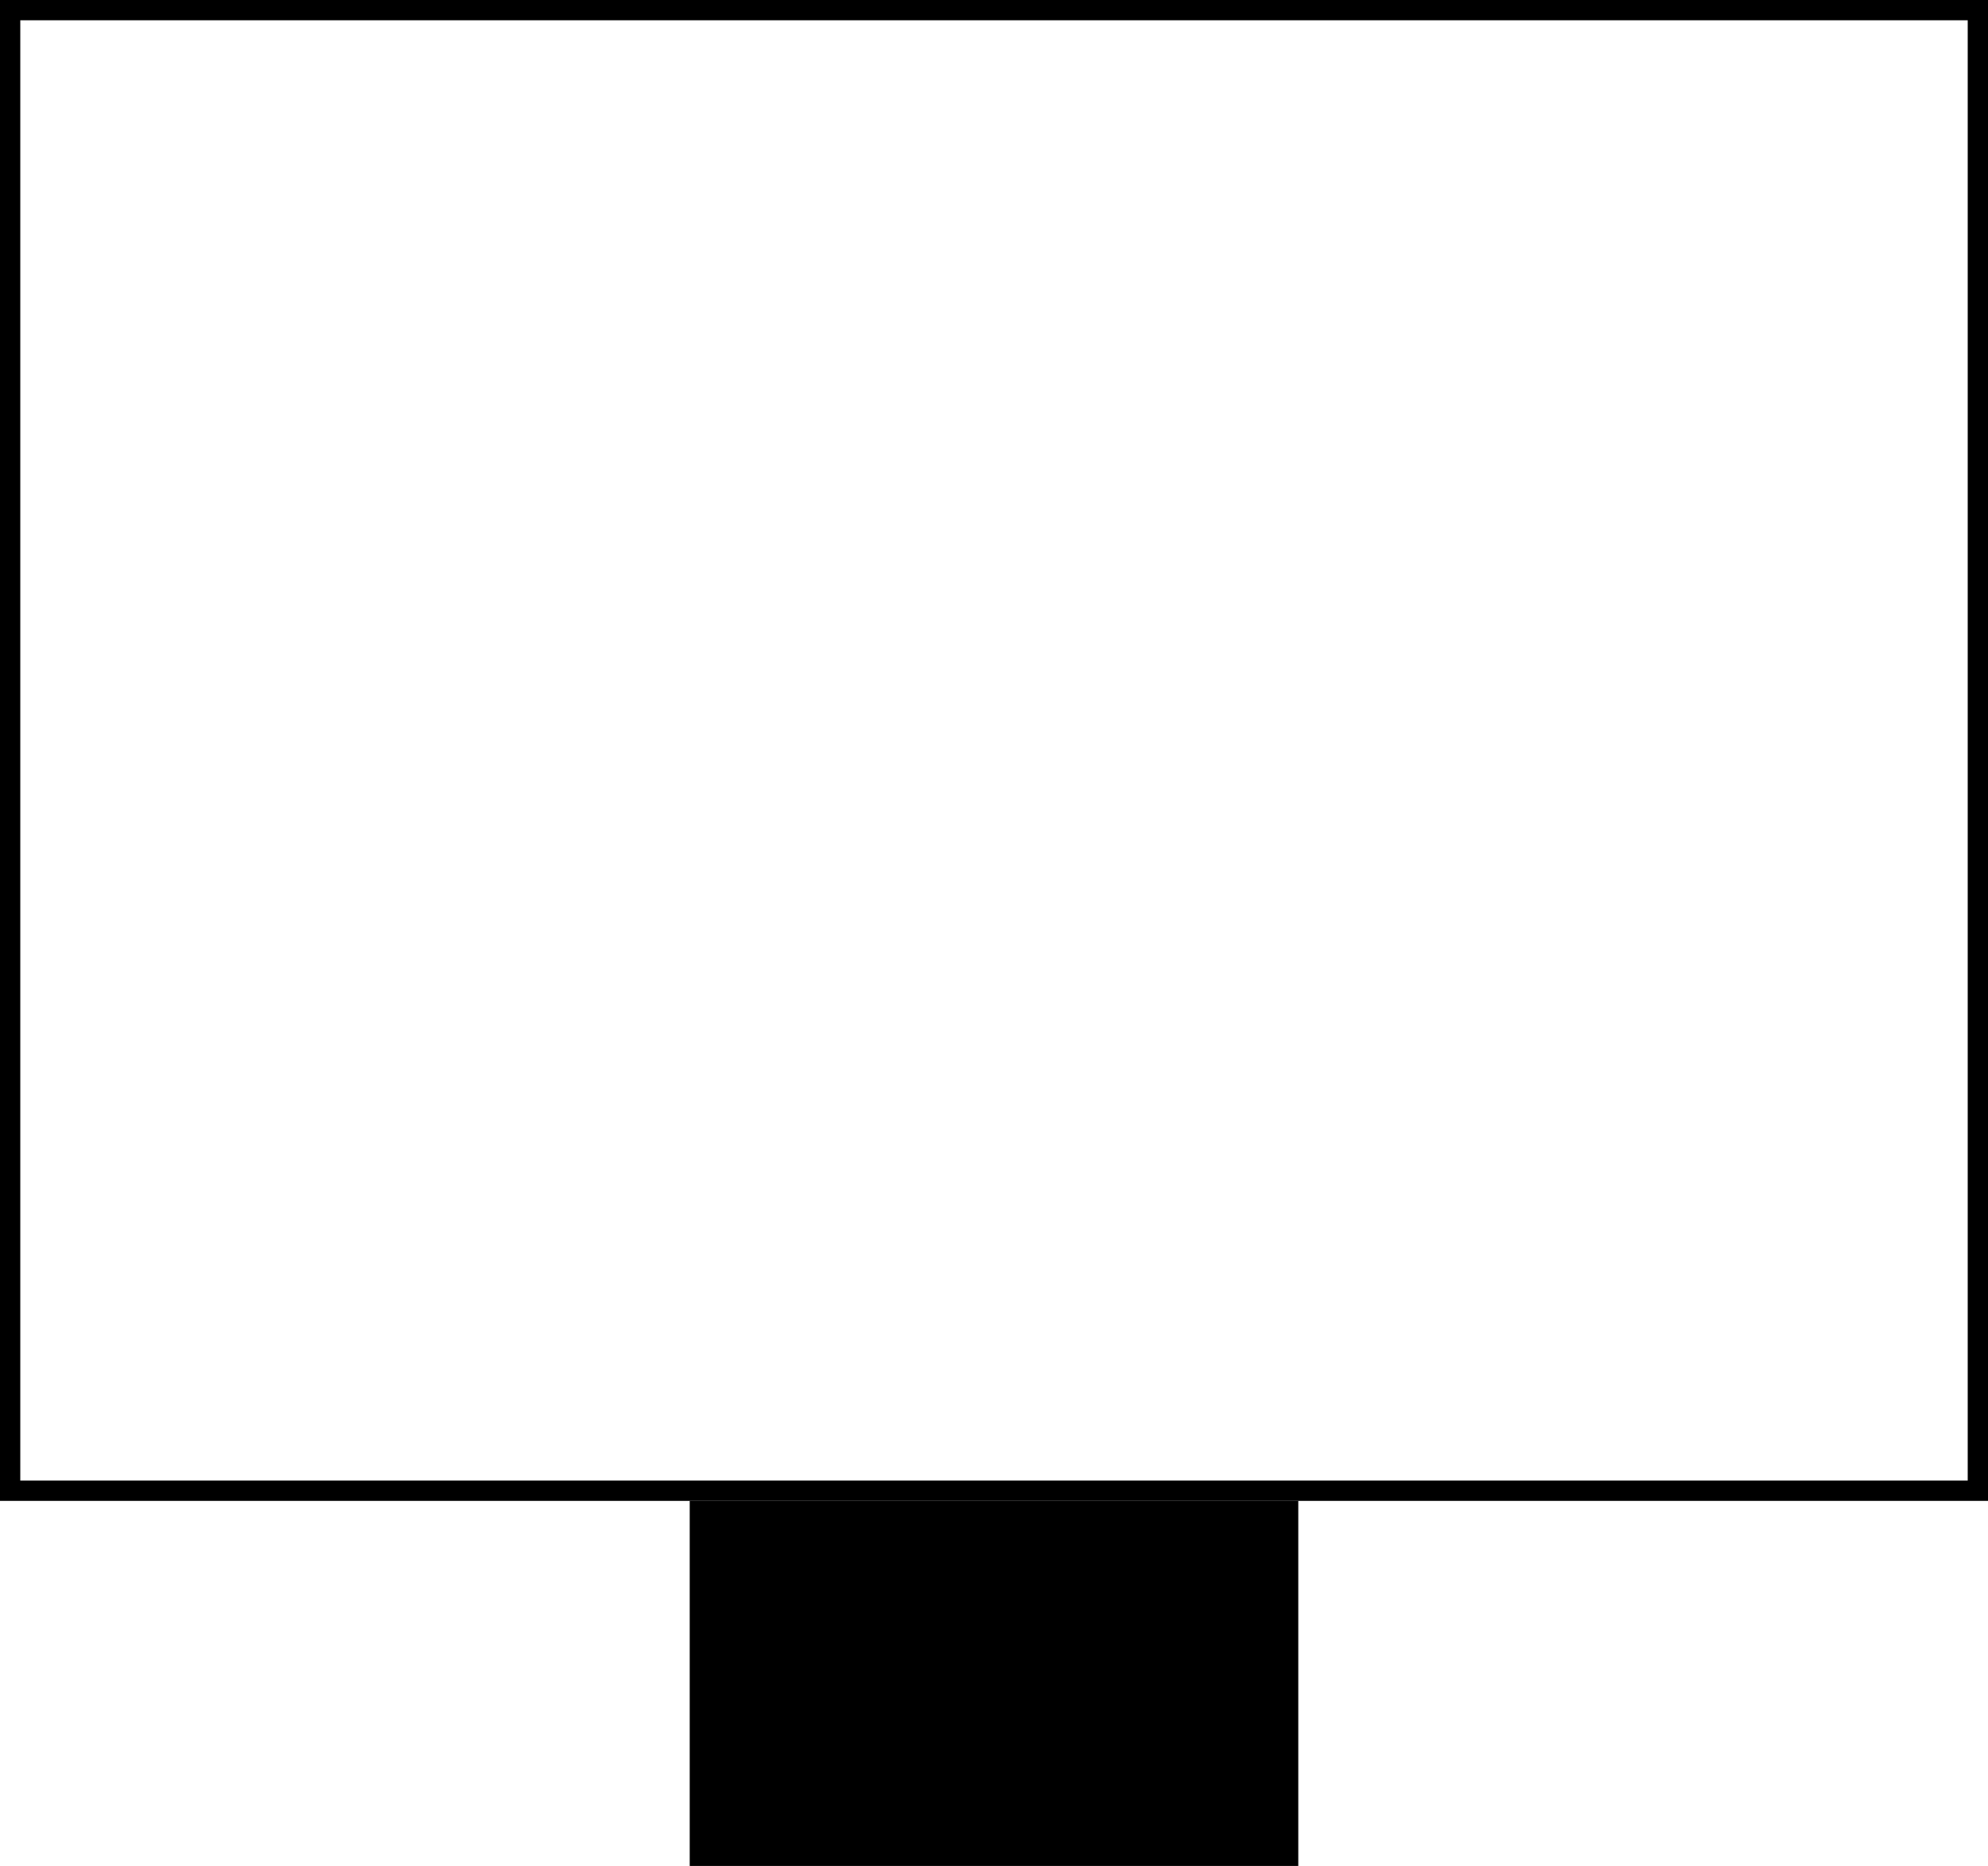
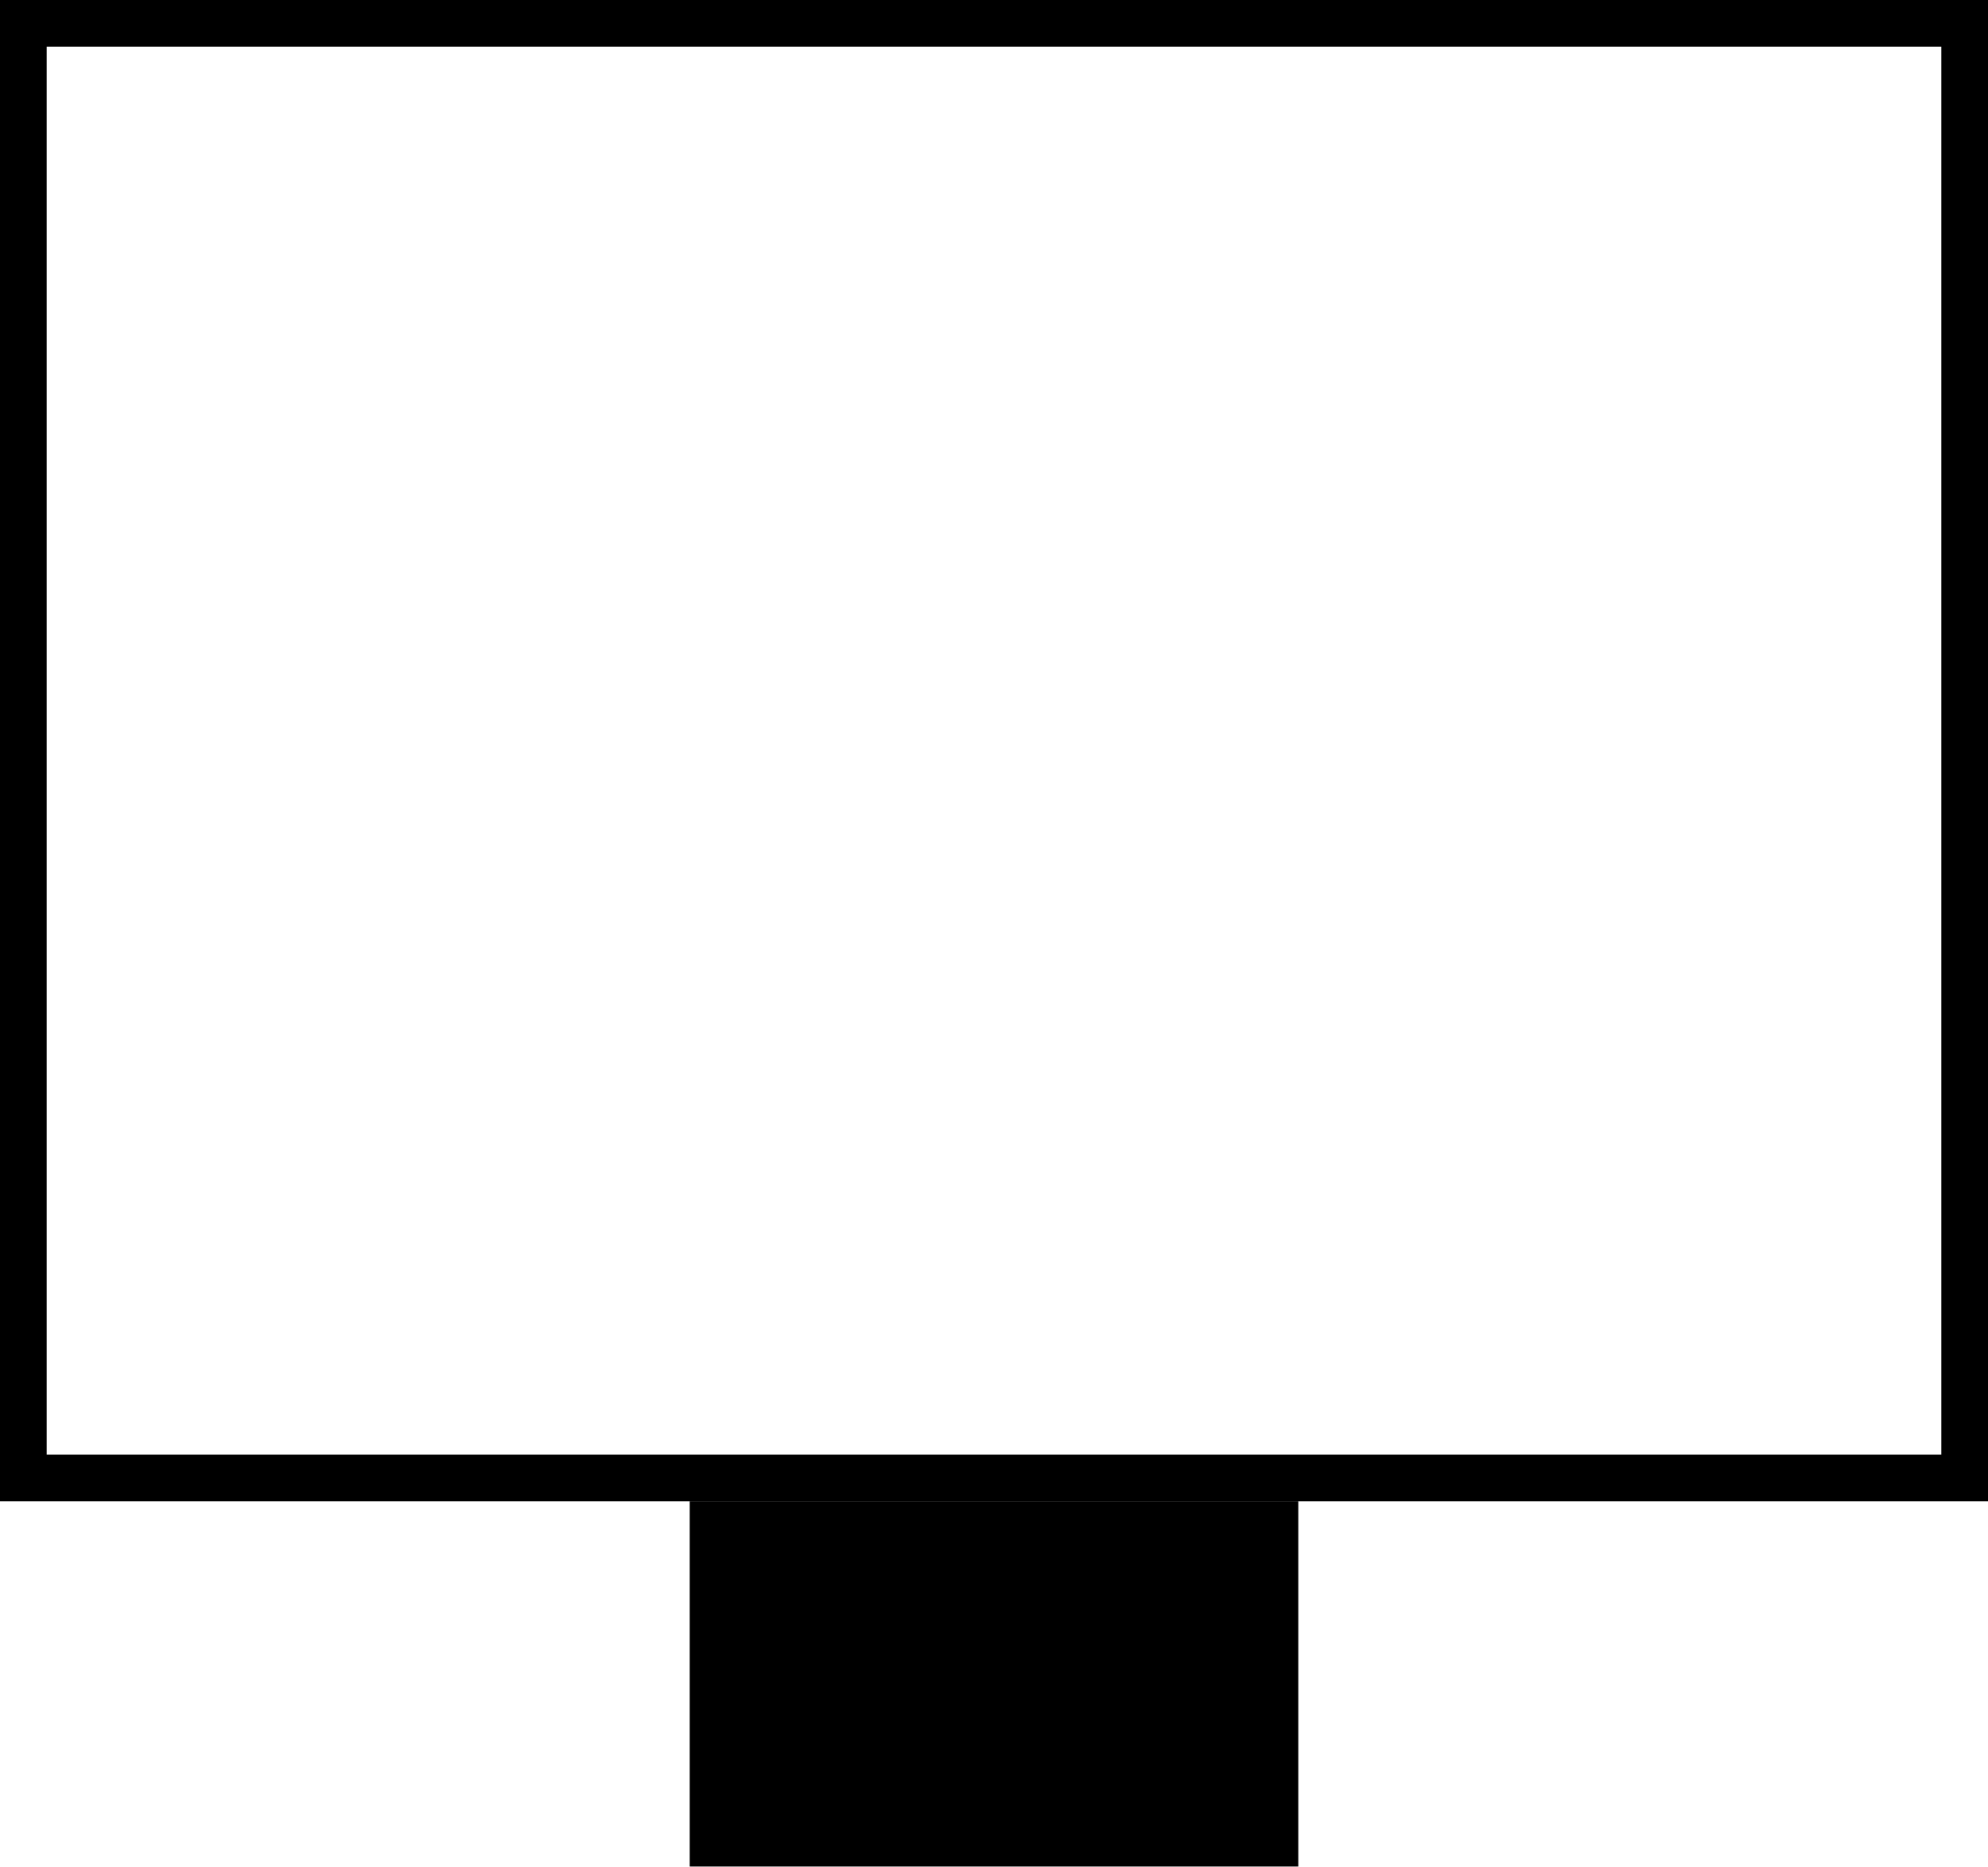
- <svg xmlns="http://www.w3.org/2000/svg" width="490" height="460" viewBox="0 0 490 460" fill="none">
-   <rect x="2.5" y="2.5" width="485" height="365" stroke="black" stroke-width="5" />
-   <rect x="170" y="370" width="150" height="90" fill="black" />
+ <svg xmlns="http://www.w3.org/2000/svg" width="213" height="200" viewBox="0 0 213 200" fill="none">
+   <rect x="2.5" y="2.5" width="208" height="155.87" stroke="black" stroke-width="5" />
+   <rect x="73.898" y="160.87" width="65.204" height="39.13" fill="black" />
</svg>
